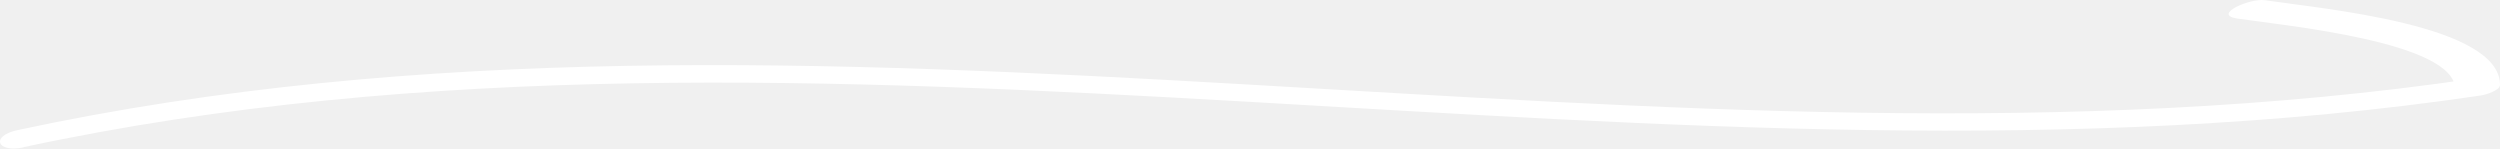
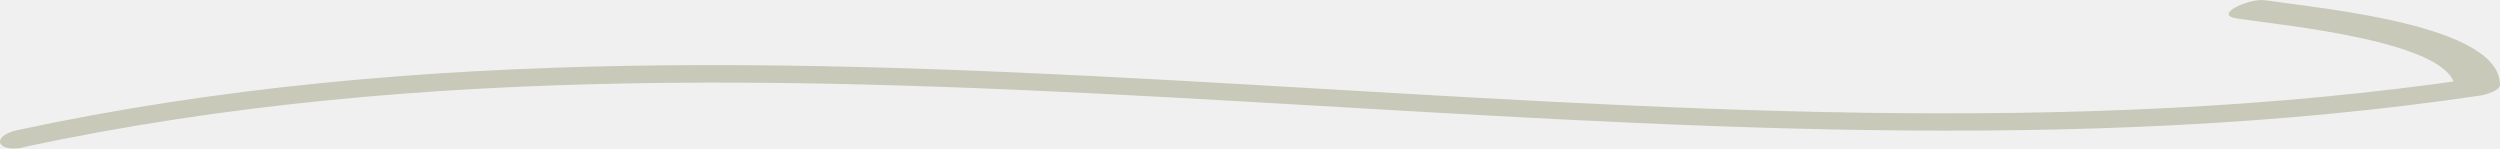
<svg xmlns="http://www.w3.org/2000/svg" width="202" height="12" viewBox="0 0 202 12" fill="none">
-   <path d="M1.877 11.896C66.817 -2.032 134.807 17.426 200.432 7.718C200.873 7.655 202 7.3 202 6.861C202 1.986 187.664 0.712 182.988 0.015C181.806 -0.159 178.698 1.192 180.773 1.499C184.575 2.063 198.367 3.379 198.367 7.188L199.972 6.339C134.31 16.019 66.497 -3.481 1.398 10.517C-0.761 10.984 -0.282 12.363 1.896 11.91L1.877 11.896Z" fill="white" />
+   <path d="M1.877 11.896C66.817 -2.032 134.807 17.426 200.432 7.718C200.873 7.655 202 7.3 202 6.861C202 1.986 187.664 0.712 182.988 0.015C181.806 -0.159 178.698 1.192 180.773 1.499C184.575 2.063 198.367 3.379 198.367 7.188L199.972 6.339C134.31 16.019 66.497 -3.481 1.398 10.517C-0.761 10.984 -0.282 12.363 1.896 11.91L1.877 11.896Z" fill="#C8C9B9" />
</svg>
